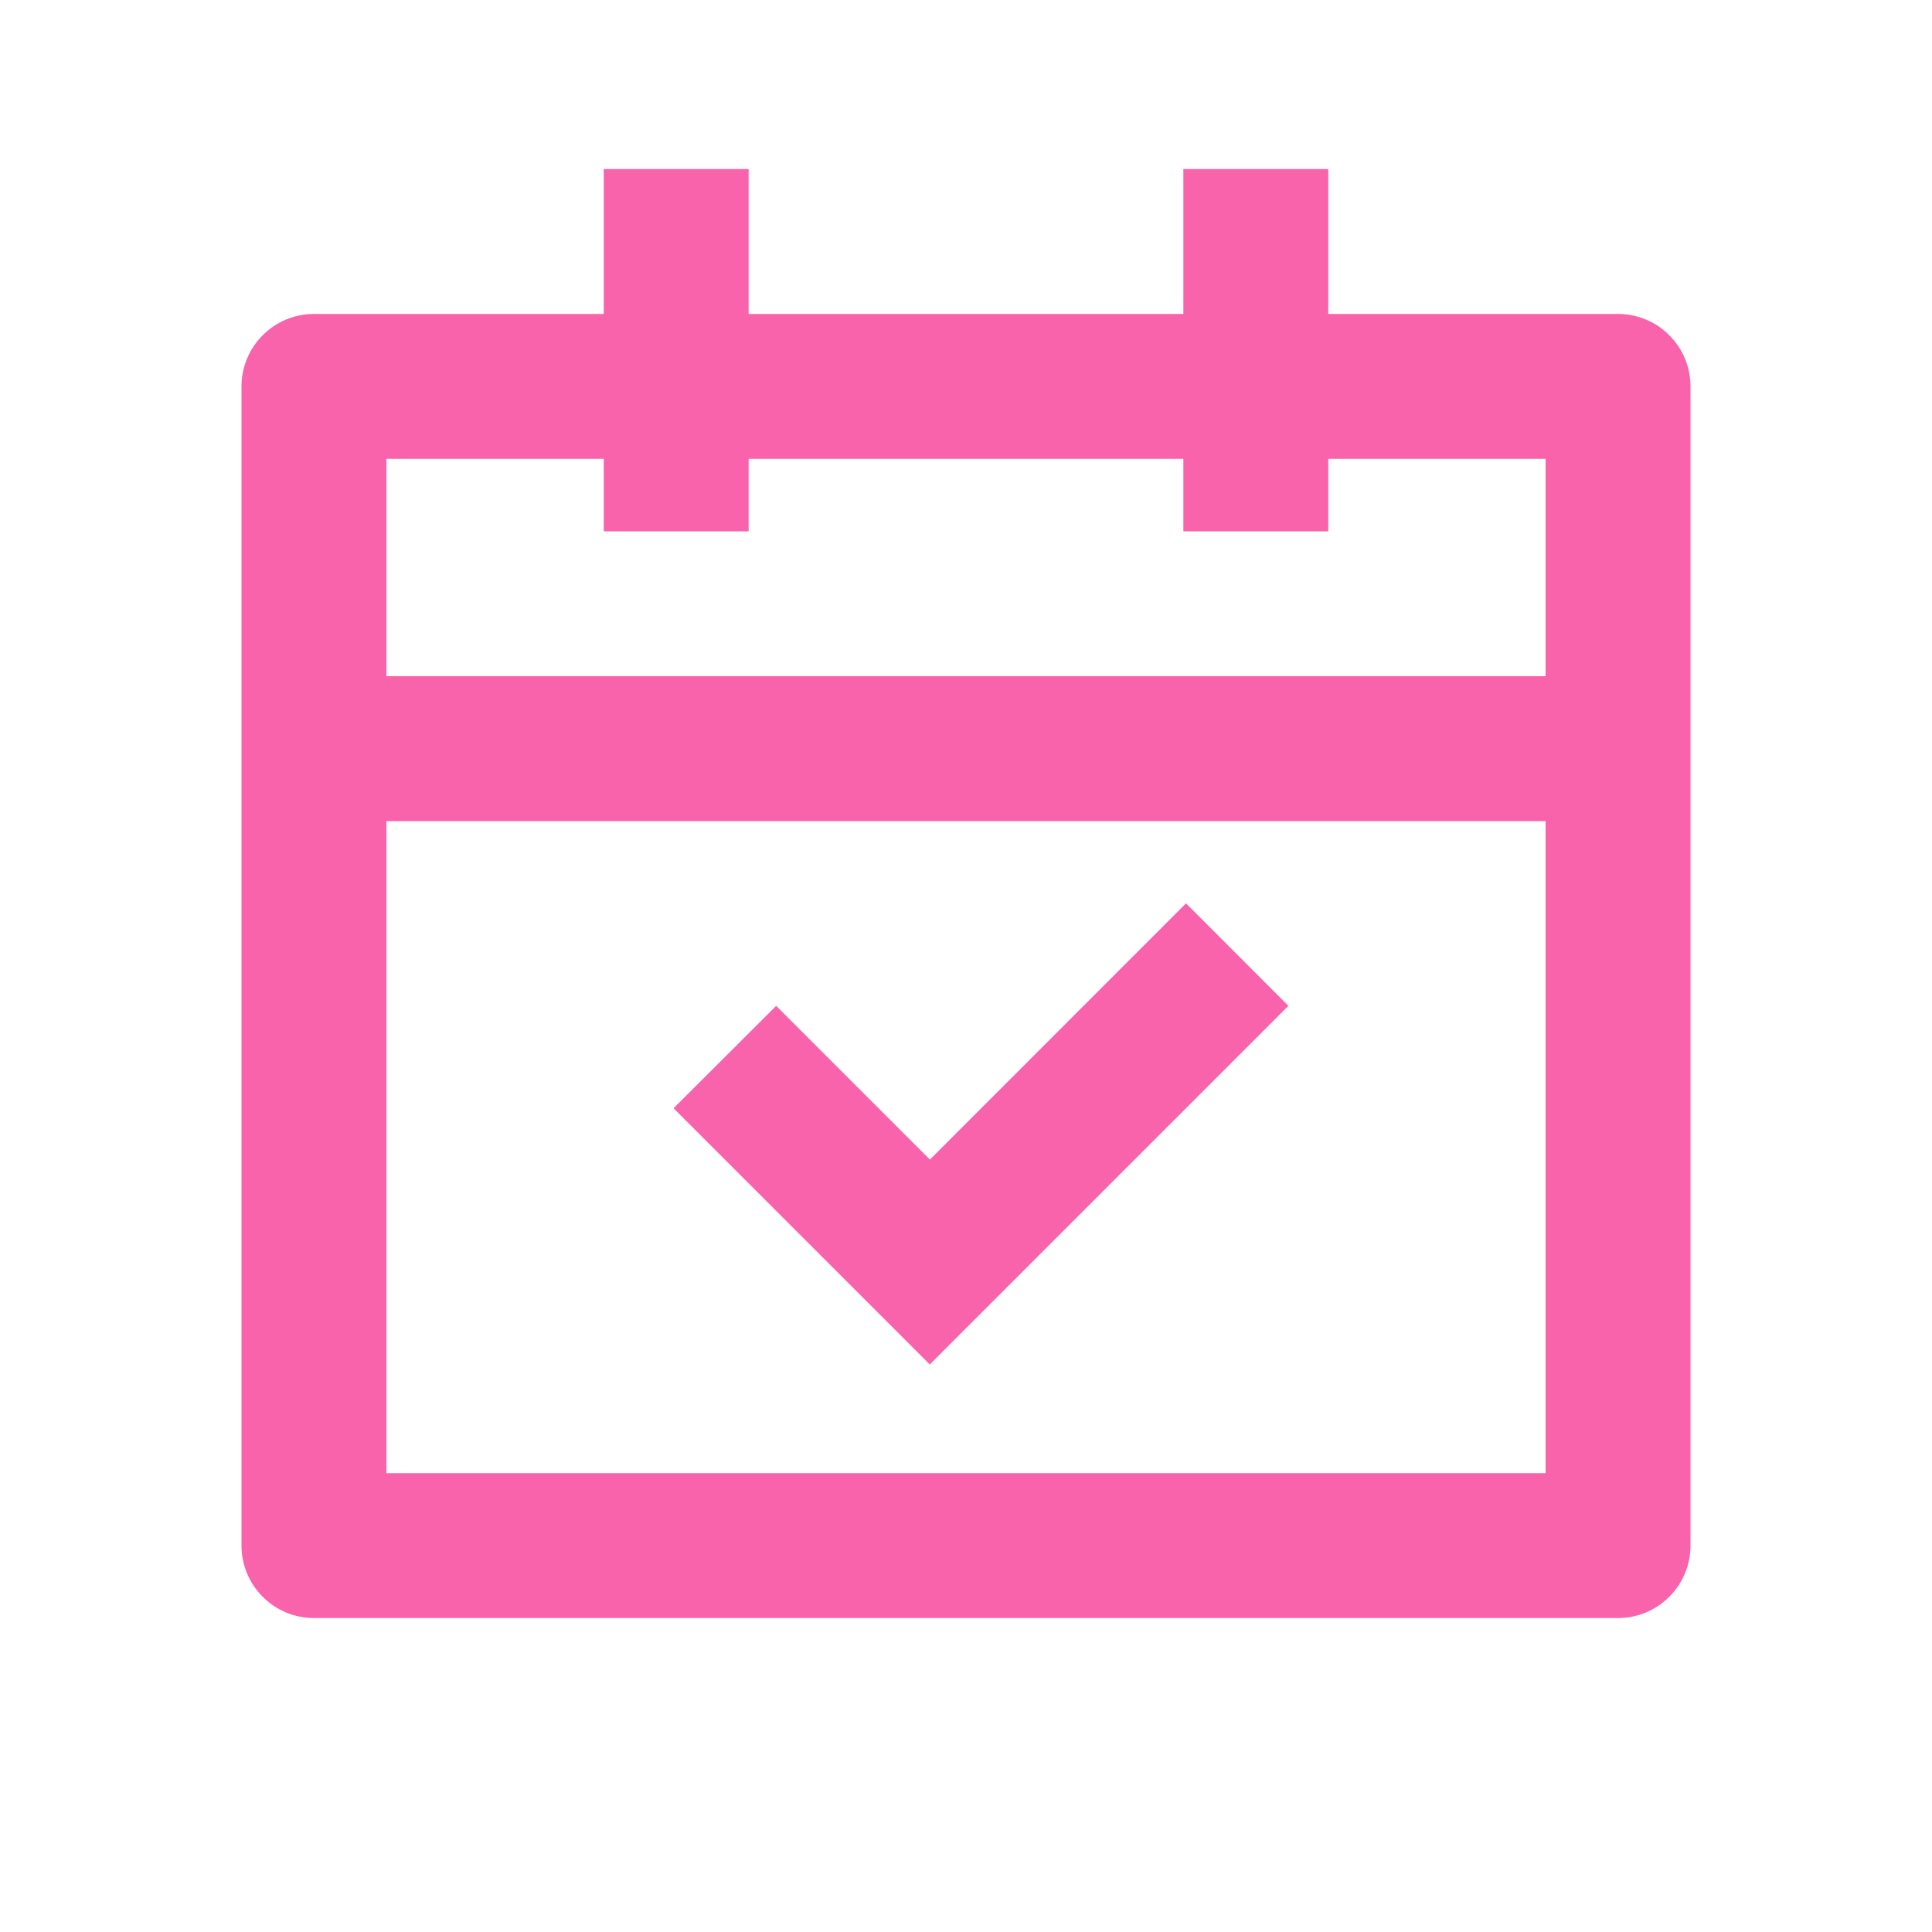
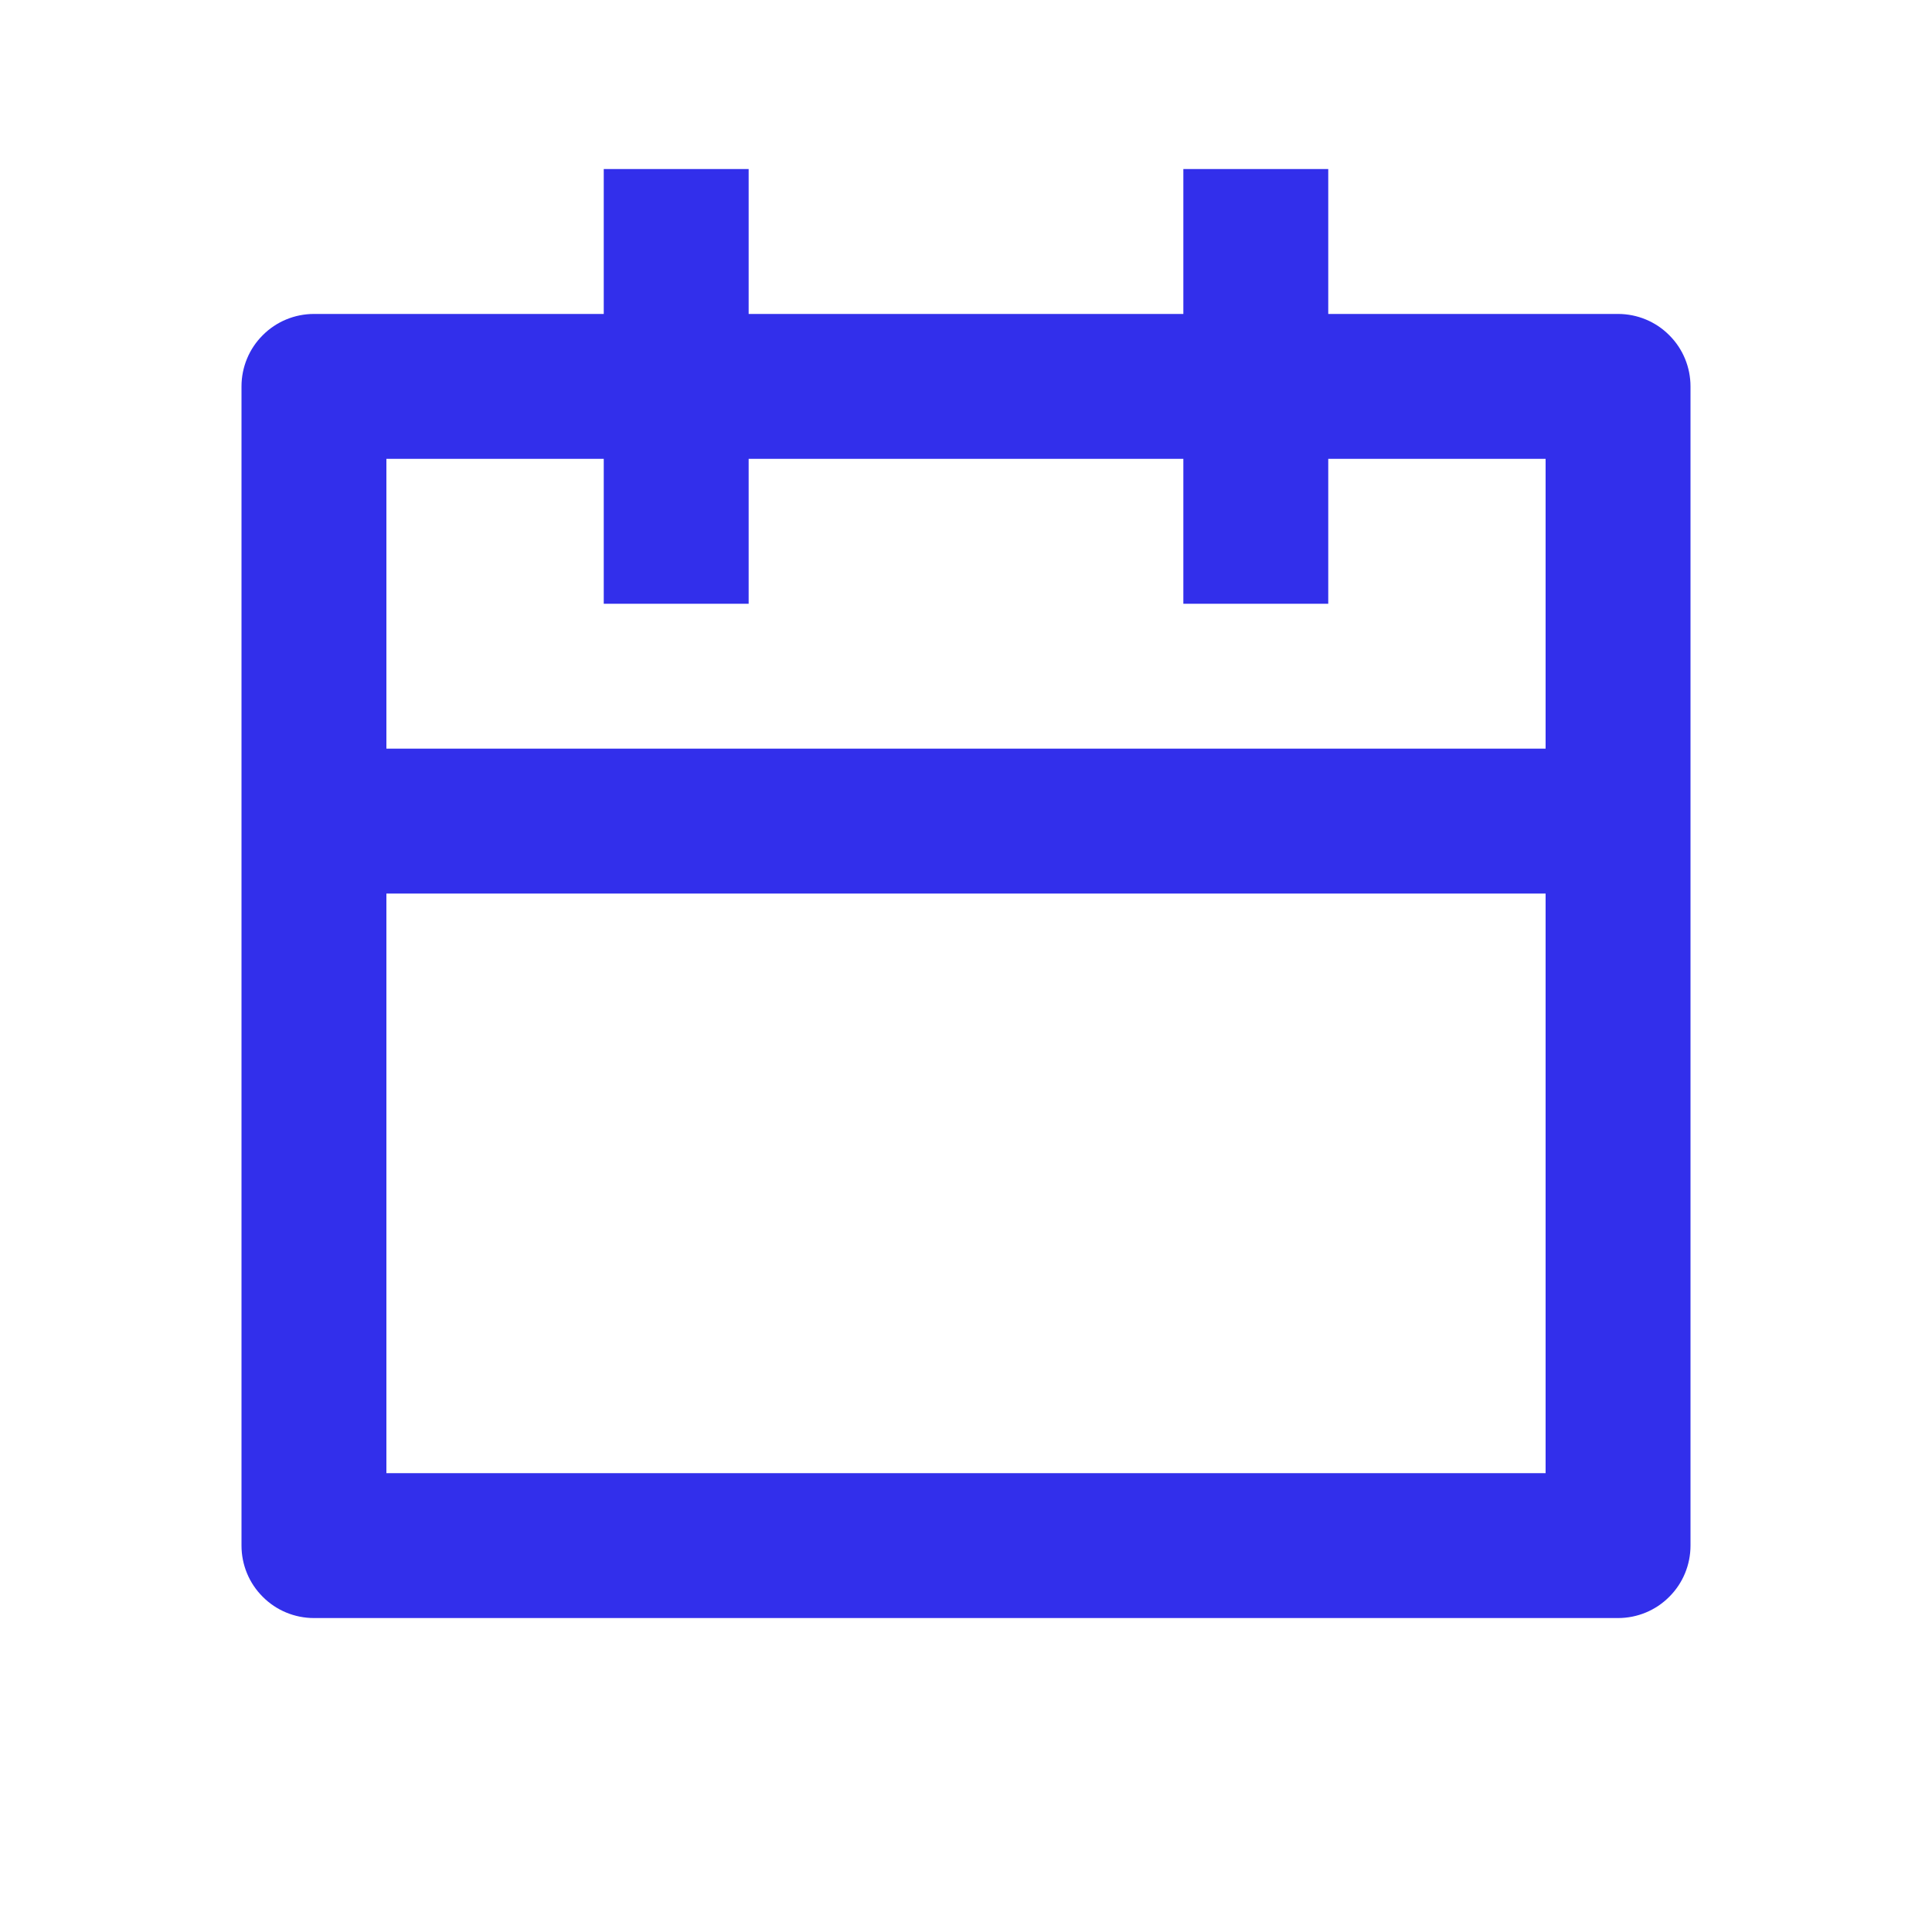
<svg xmlns="http://www.w3.org/2000/svg" width="16" height="16" viewBox="0 0 16 16" fill="none">
-   <path d="M6.2 1.4V2.6H9.8V1.4H11V2.6H13.4C13.559 2.6 13.712 2.663 13.824 2.776C13.937 2.888 14 3.041 14 3.2V12.8C14 12.959 13.937 13.112 13.824 13.224C13.712 13.337 13.559 13.4 13.4 13.4H2.6C2.441 13.4 2.288 13.337 2.176 13.224C2.063 13.112 2 12.959 2 12.8V3.2C2 3.041 2.063 2.888 2.176 2.776C2.288 2.663 2.441 2.6 2.6 2.6H5V1.4H6.2ZM12.8 6.8H3.2V12.2H12.8V6.8ZM9.822 7.481L10.67 8.33L7.7 11.3L5.578 9.178L6.428 8.33L7.701 9.603L9.822 7.481H9.822ZM5 3.8H3.2V5.6H12.8V3.8H11V4.4H9.8V3.8H6.2V4.4H5V3.8Z" fill="#F963AB" />
+   <path d="M11 2.6H13.4C13.559 2.6 13.712 2.663 13.824 2.776C13.937 2.888 14 3.041 14 3.2V12.8C14 12.959 13.937 13.112 13.824 13.224C13.712 13.337 13.559 13.4 13.4 13.4H2.6C2.441 13.4 2.288 13.337 2.176 13.224C2.063 13.112 2 12.959 2 12.8V3.2C2 3.041 2.063 2.888 2.176 2.776C2.288 2.663 2.441 2.6 2.6 2.6H5V1.4H6.2V2.6H9.8V1.4H11V2.6ZM9.8 3.8H6.2V5H5V3.8H3.2V6.2H12.8V3.8H11V5H9.8V3.8ZM12.8 7.4H3.2V12.2H12.8V7.4Z" fill="#322FEB" />
</svg>
